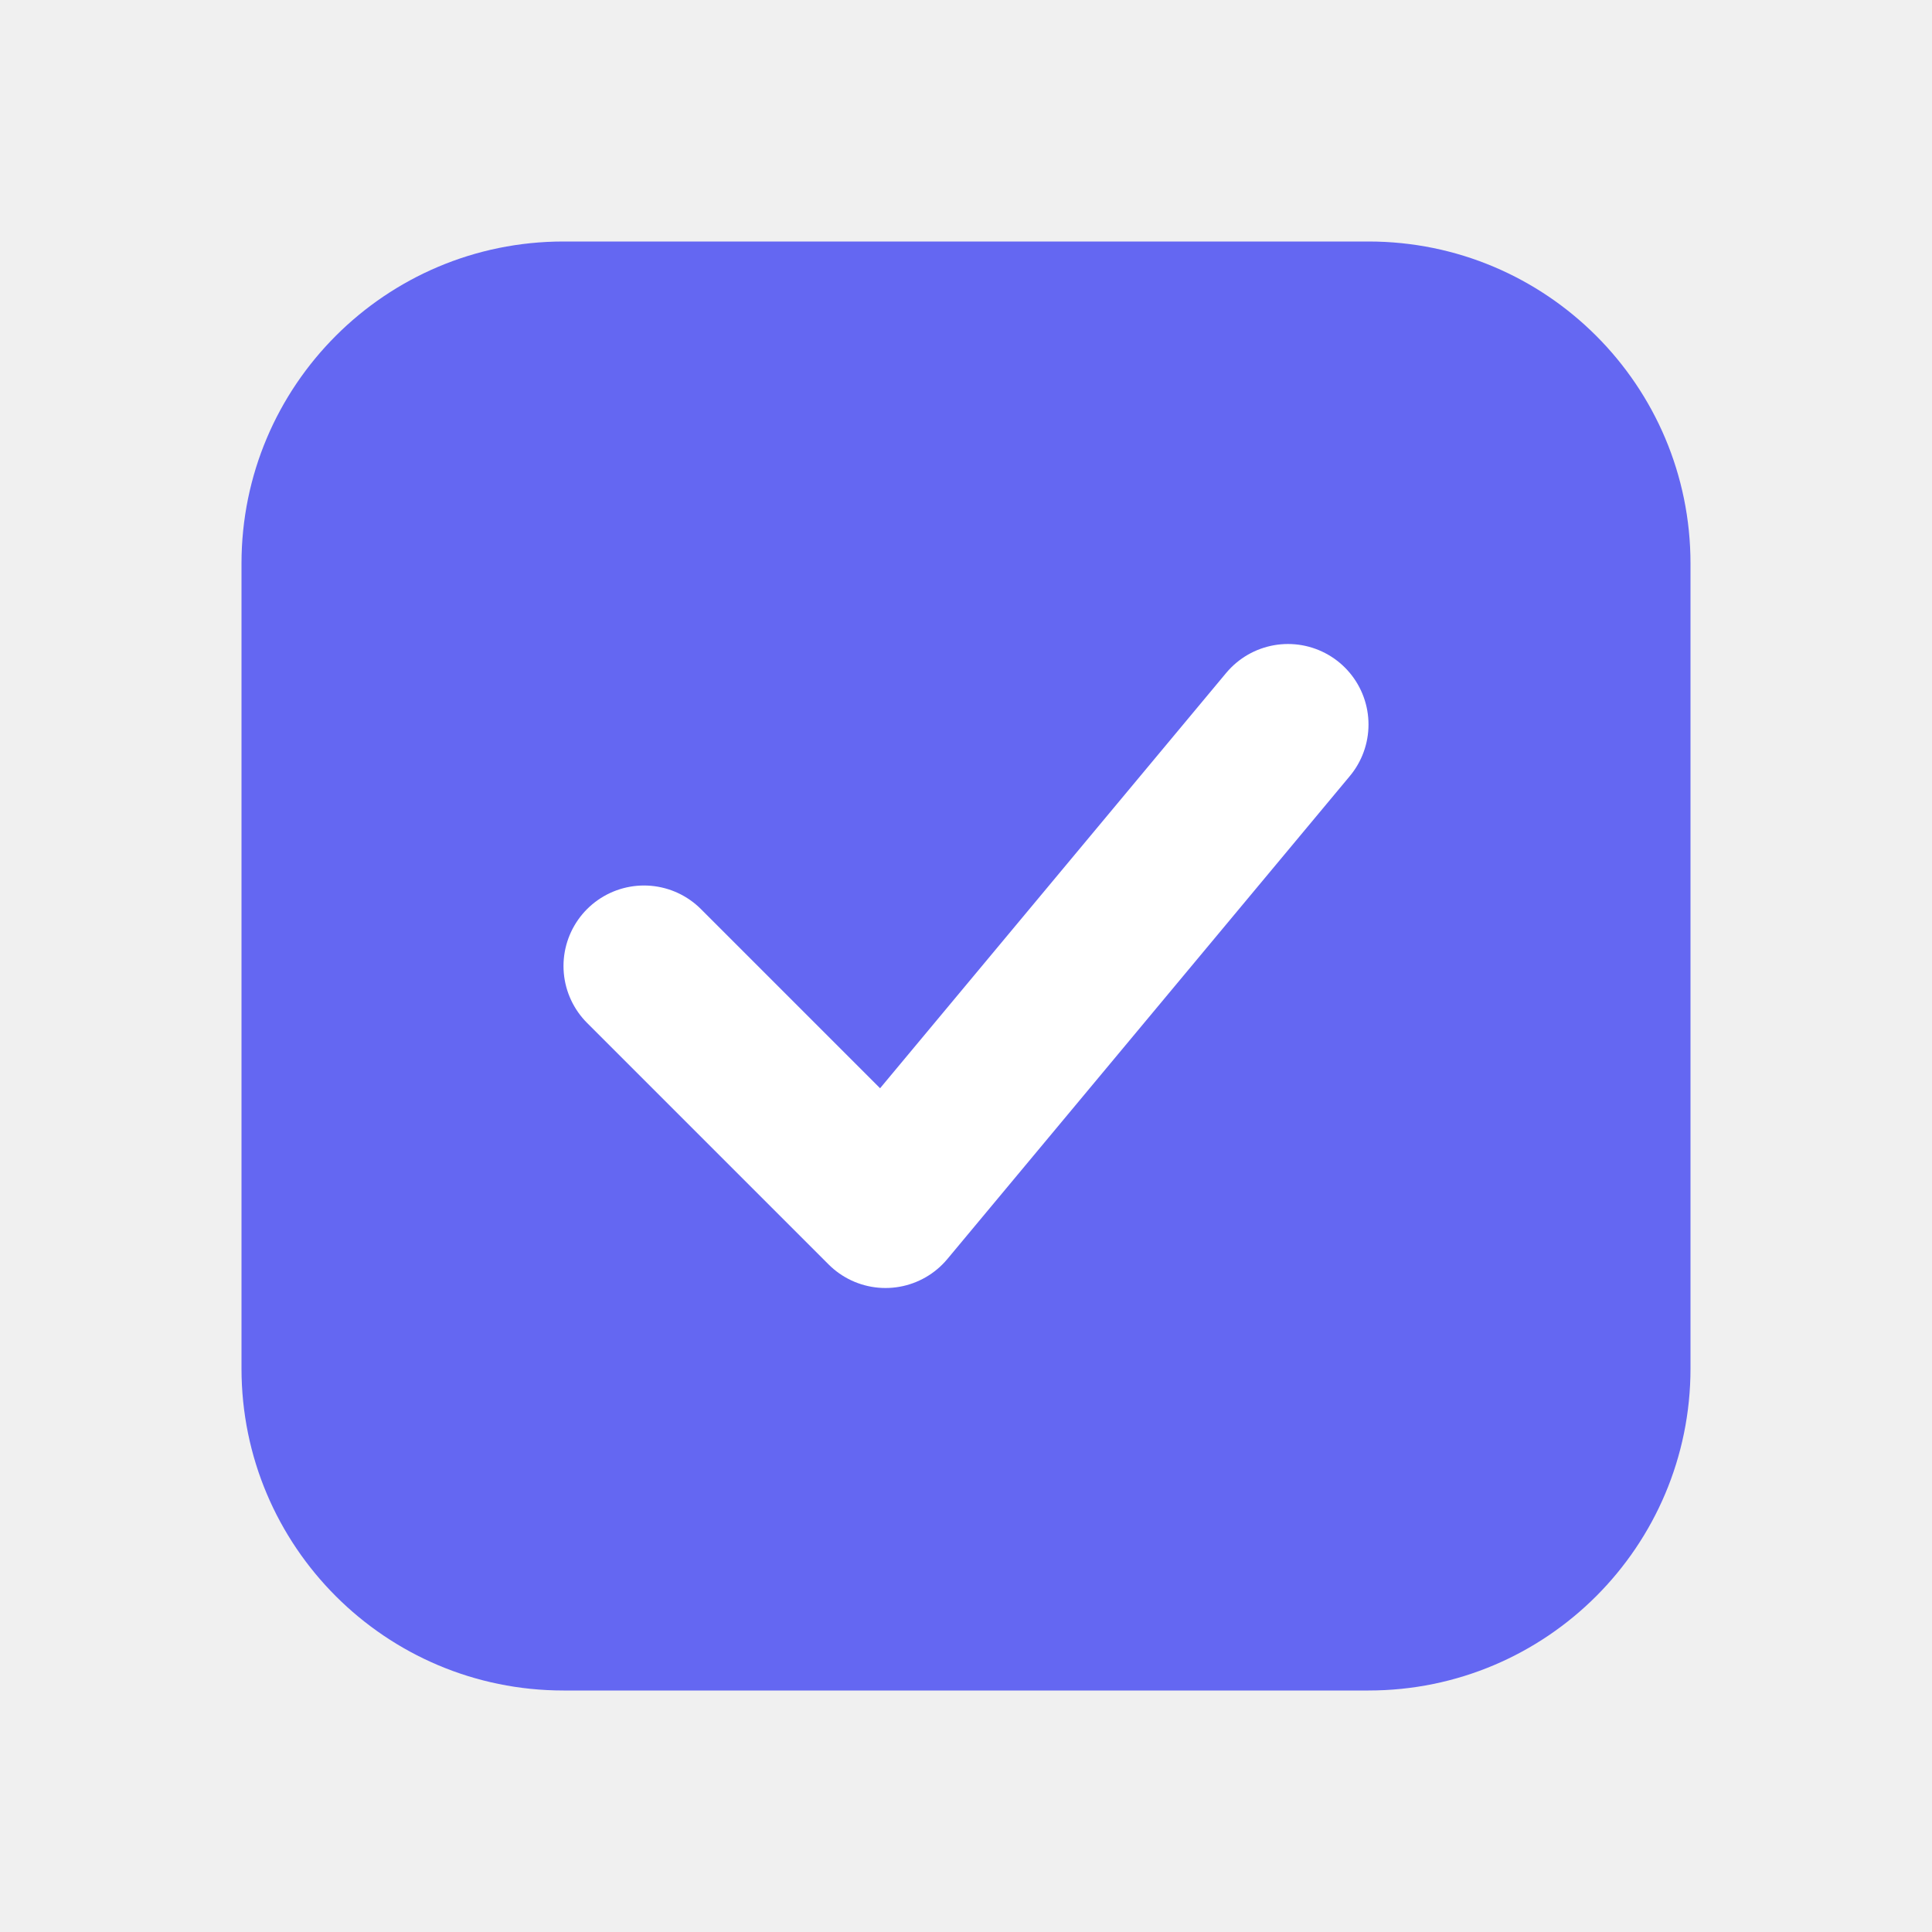
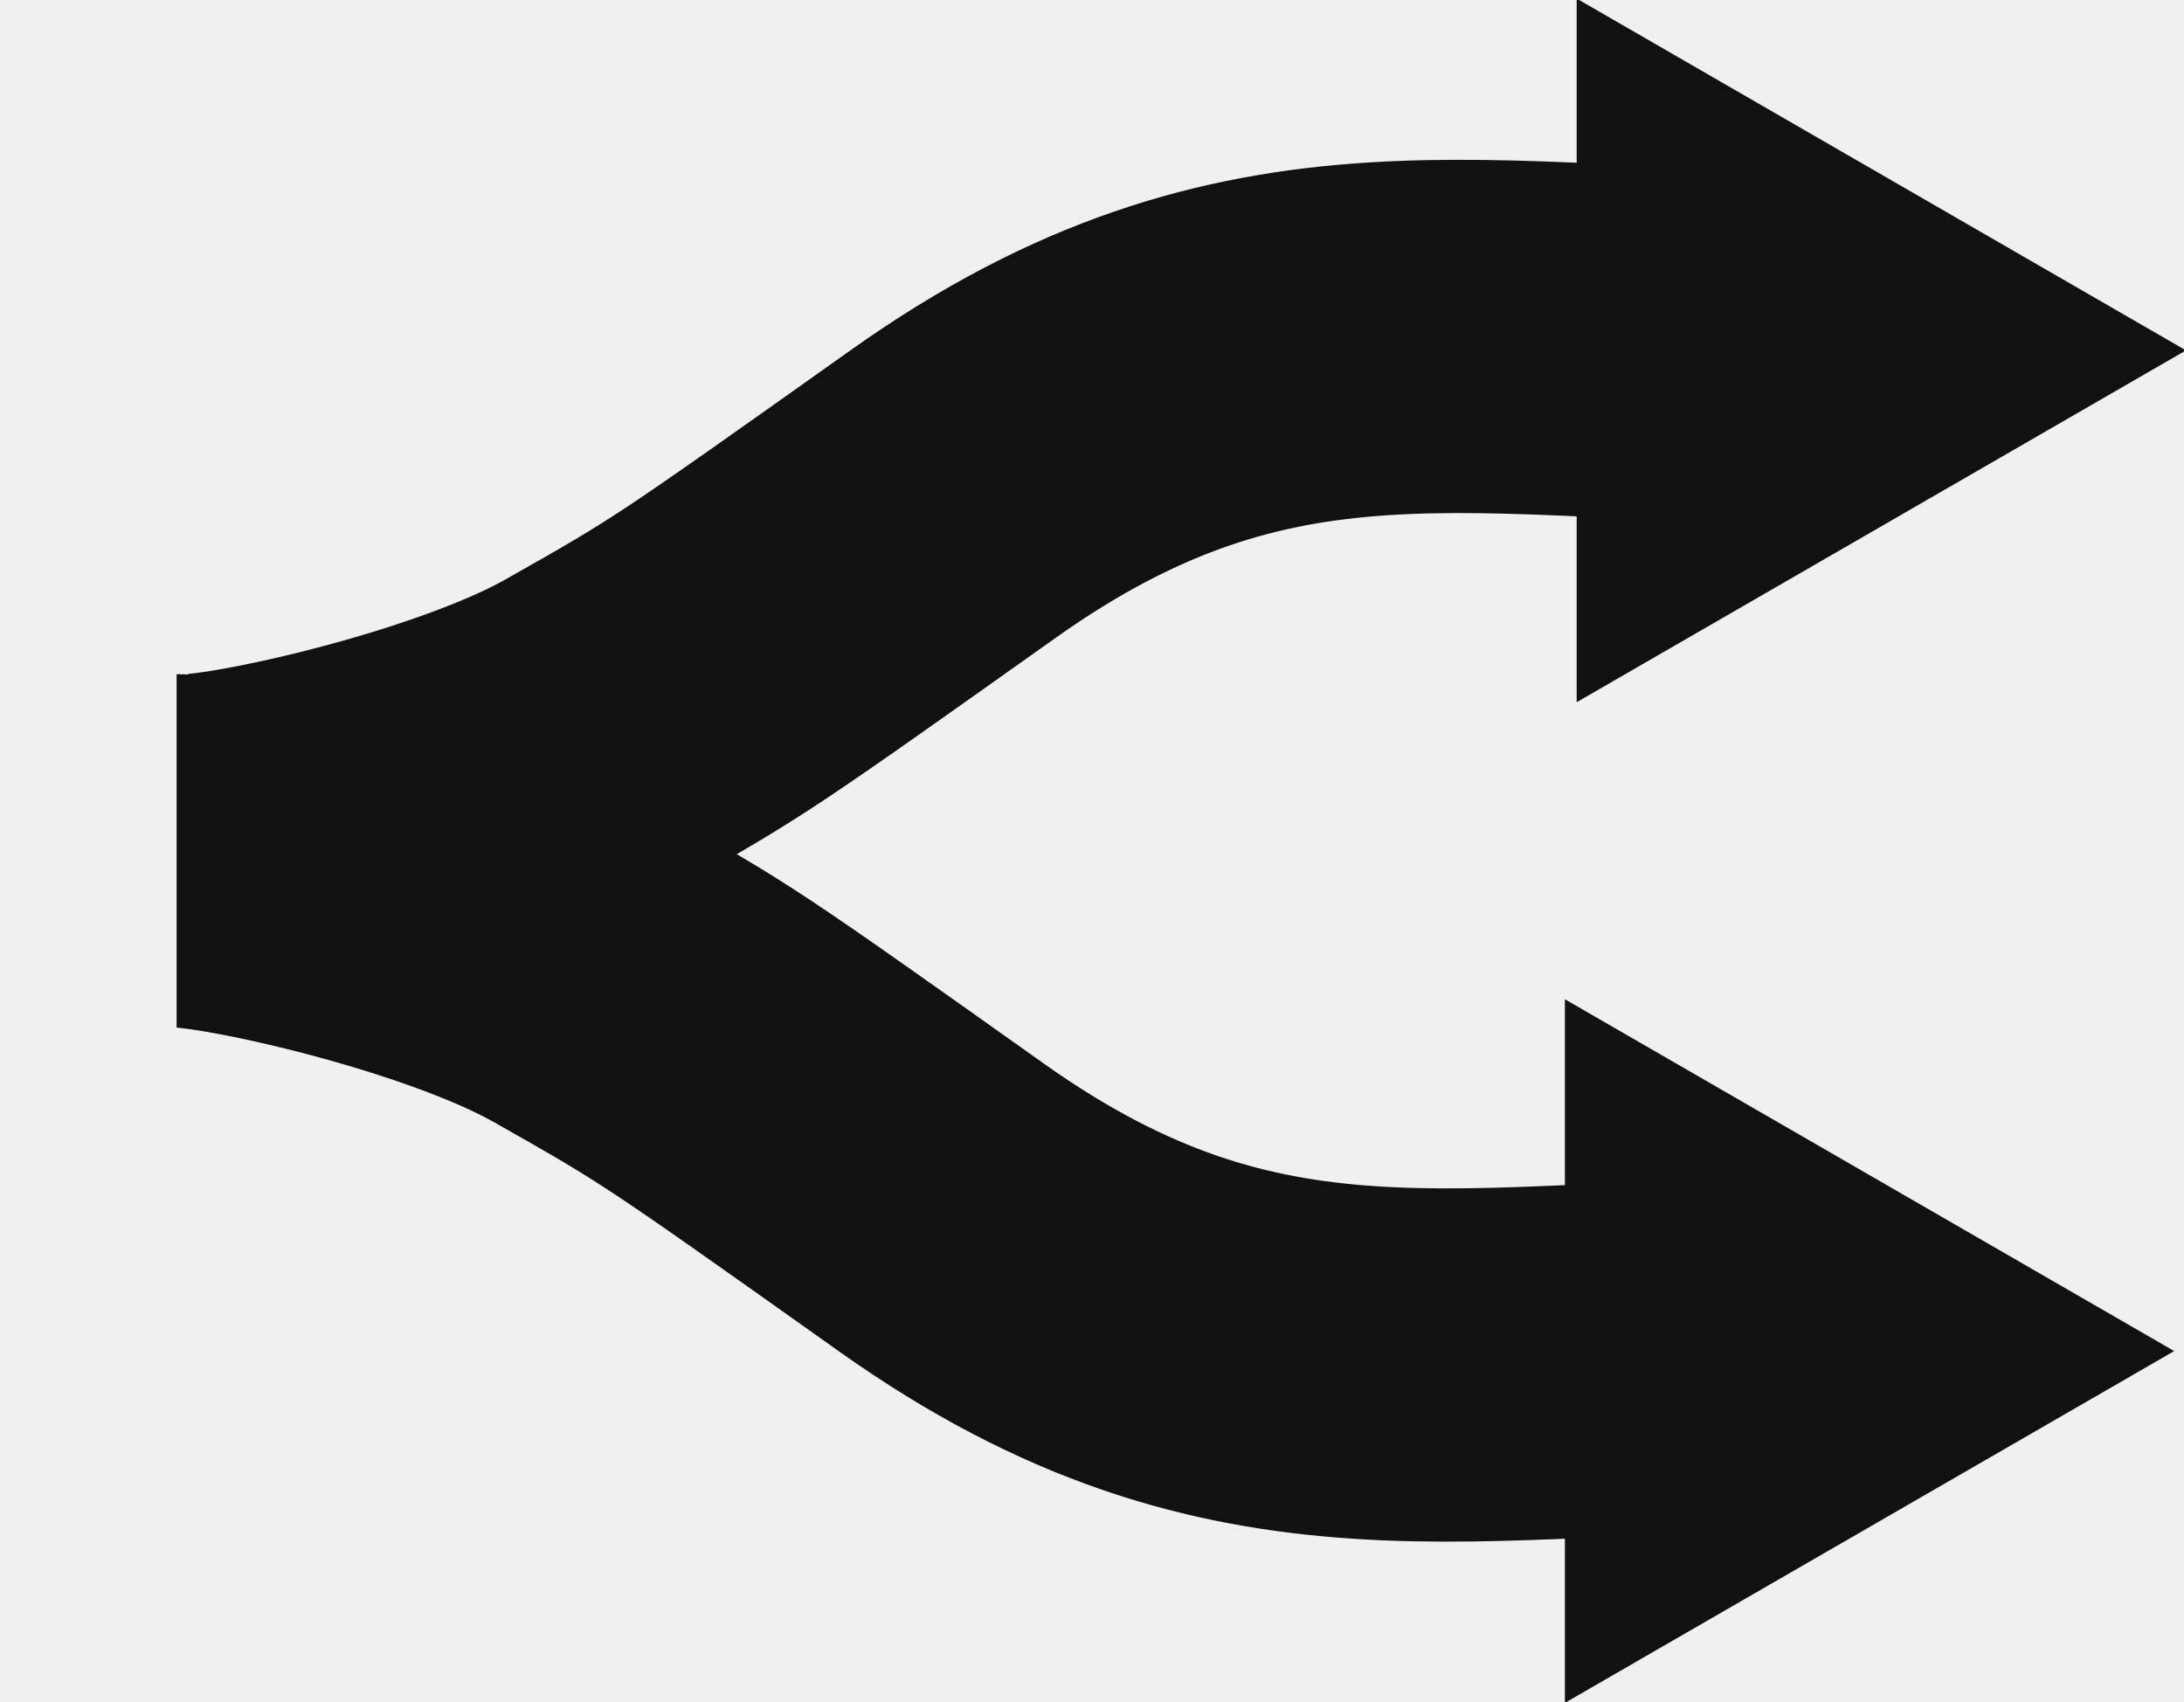
- <svg xmlns="http://www.w3.org/2000/svg" width="24" height="24" viewBox="0 0 24 24" fill="none">
-   <rect x="3" y="3" width="18" height="18" rx="4" fill="#6467F2" />
-   <path d="M8 12L11 15L16 9" stroke="white" stroke-width="2" stroke-linecap="round" stroke-linejoin="round" />
+ <svg xmlns="http://www.w3.org/2000/svg" fill="#111111" stroke="#111111" viewBox="-45 32.23 556.5 433.48">
+   <g clip-path="url(#clip0_205_3)">
+     <path d="M3 248.945C18 248.945 76 236 106 219C136 202 136 202 198 158C276.497 102.293 332 120.945 423 120.945" stroke-width="90" />
+     <path d="M511 121.5L357.25 210.268L357.25 32.732L511 121.5Z" />
+     <path d="M0 249C15 249 73 261.945 103 278.945C133 295.945 133 295.945 195 339.945C273.497 395.652 329 377 420 377" stroke-width="90" />
+     <path d="M508 376.445L354.25 287.678L354.25 465.213L508 376.445Z" />
+   </g>
</svg>
